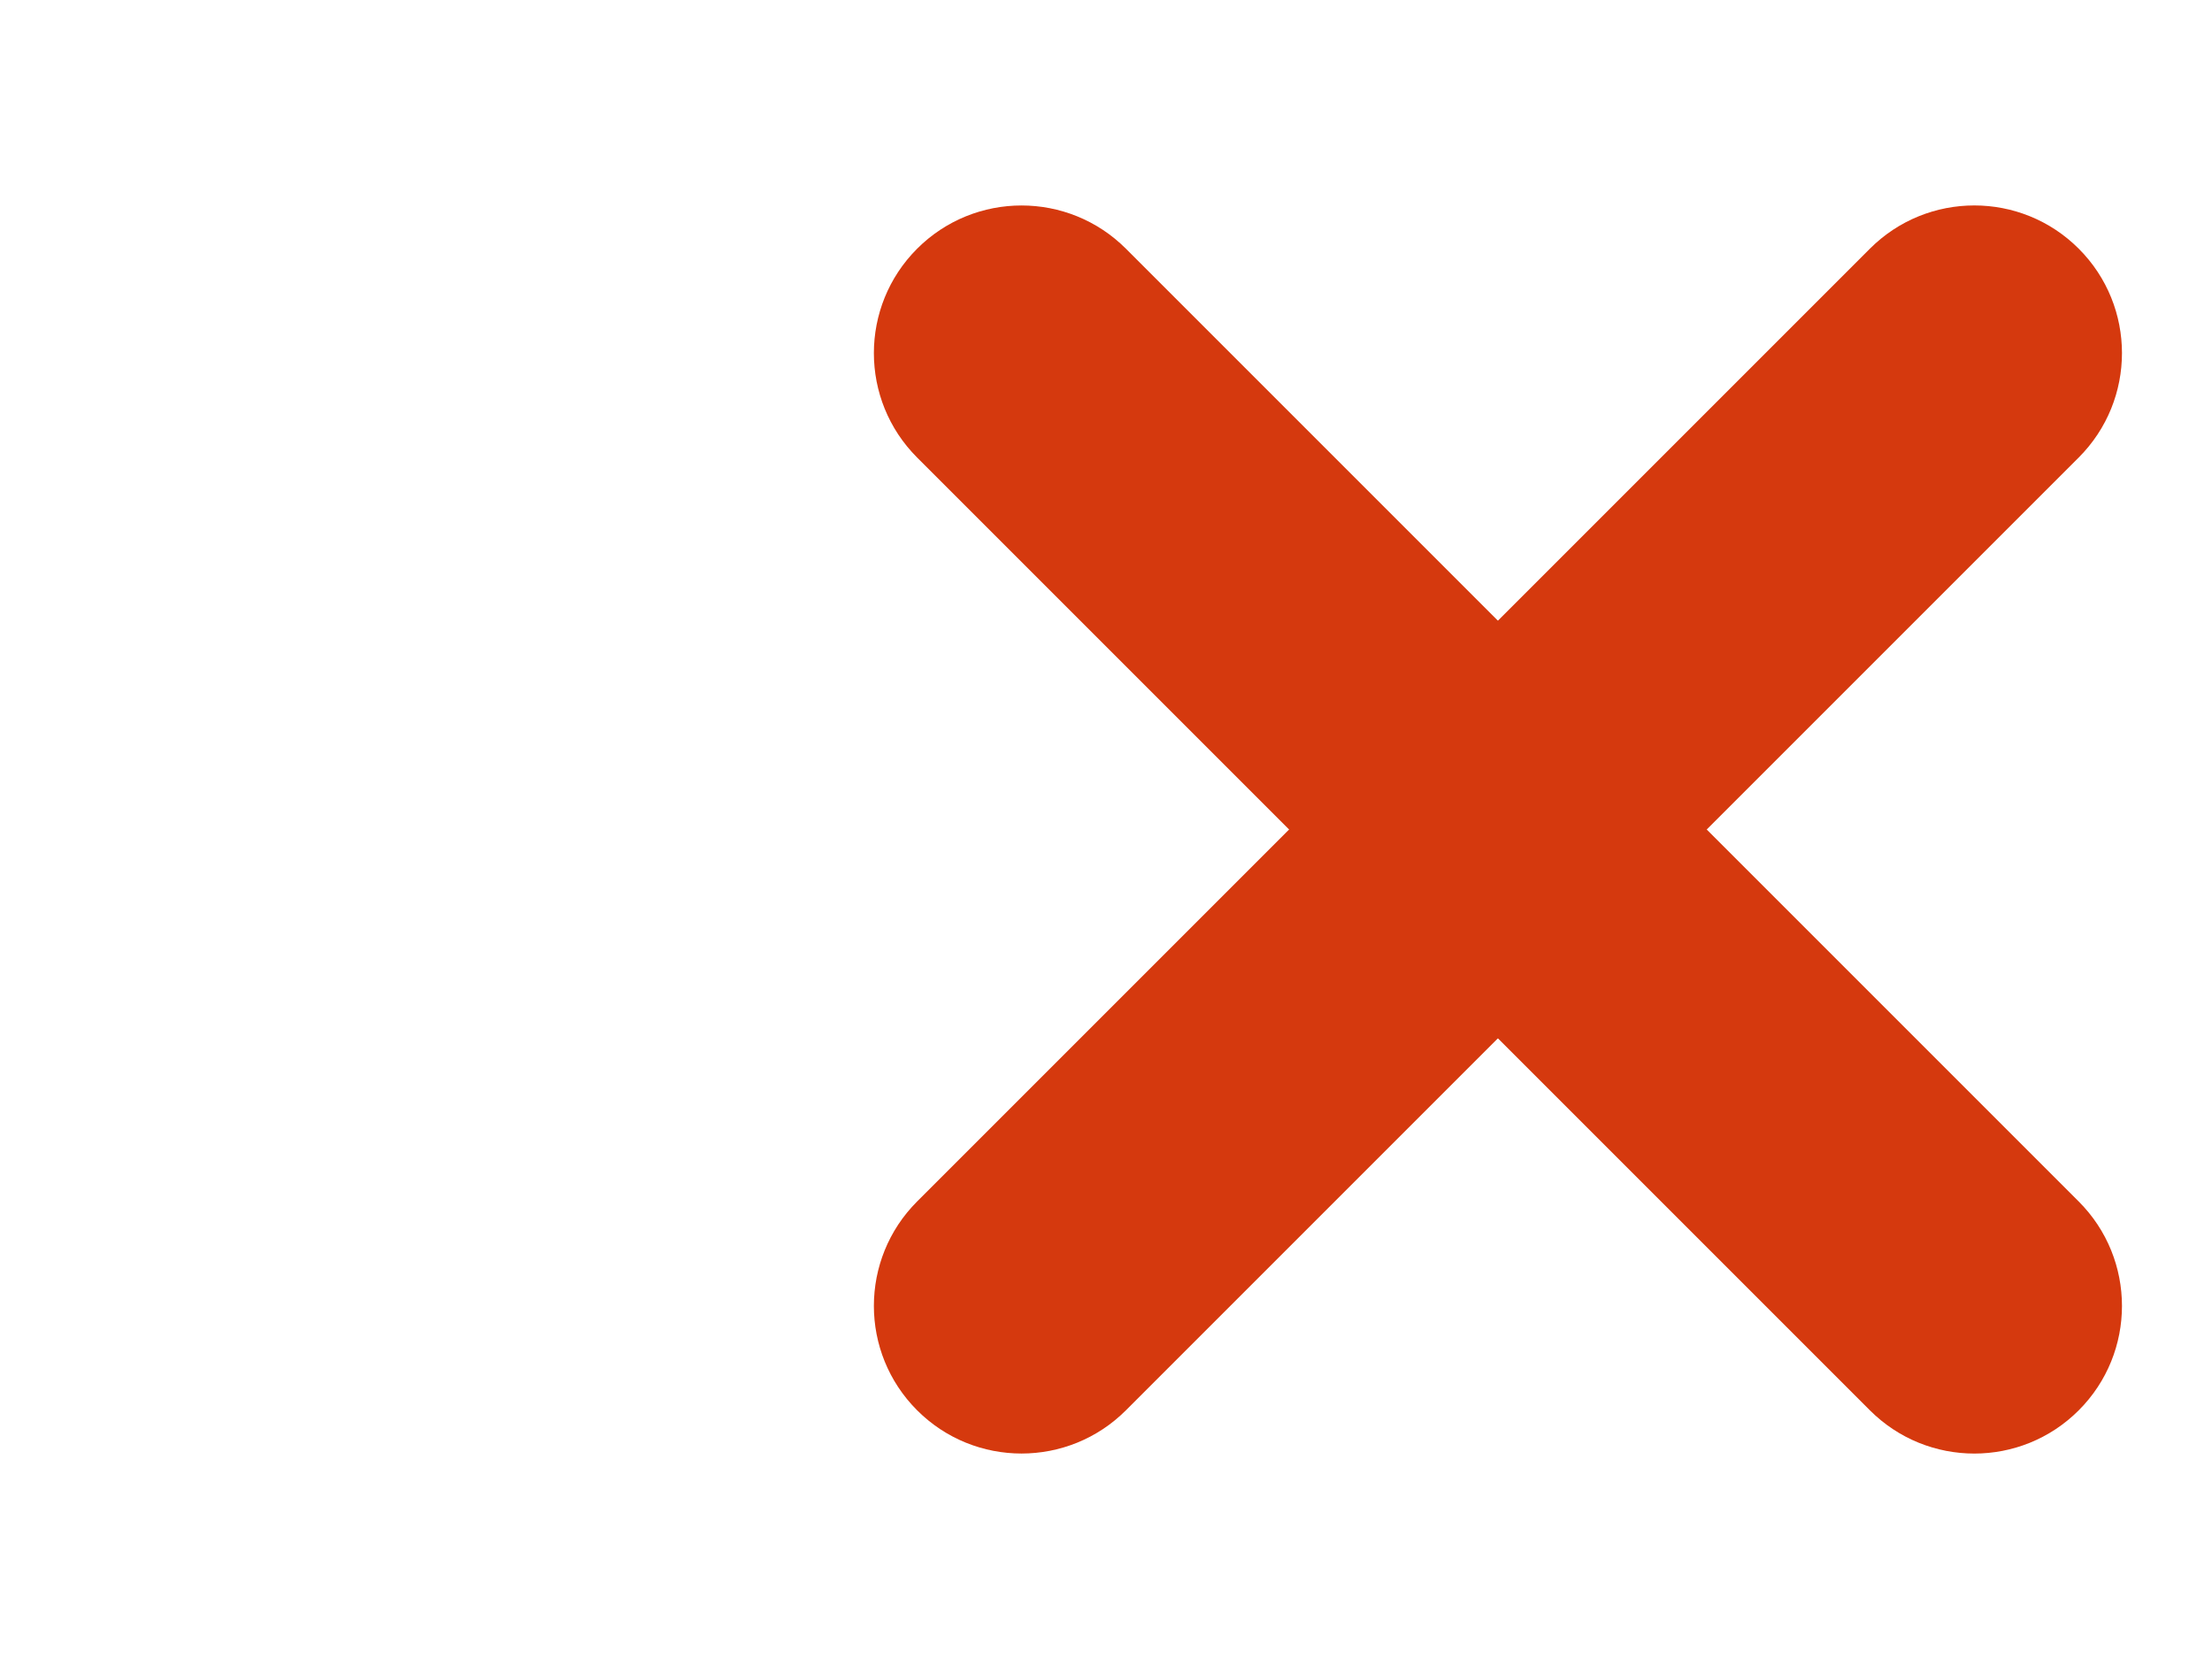
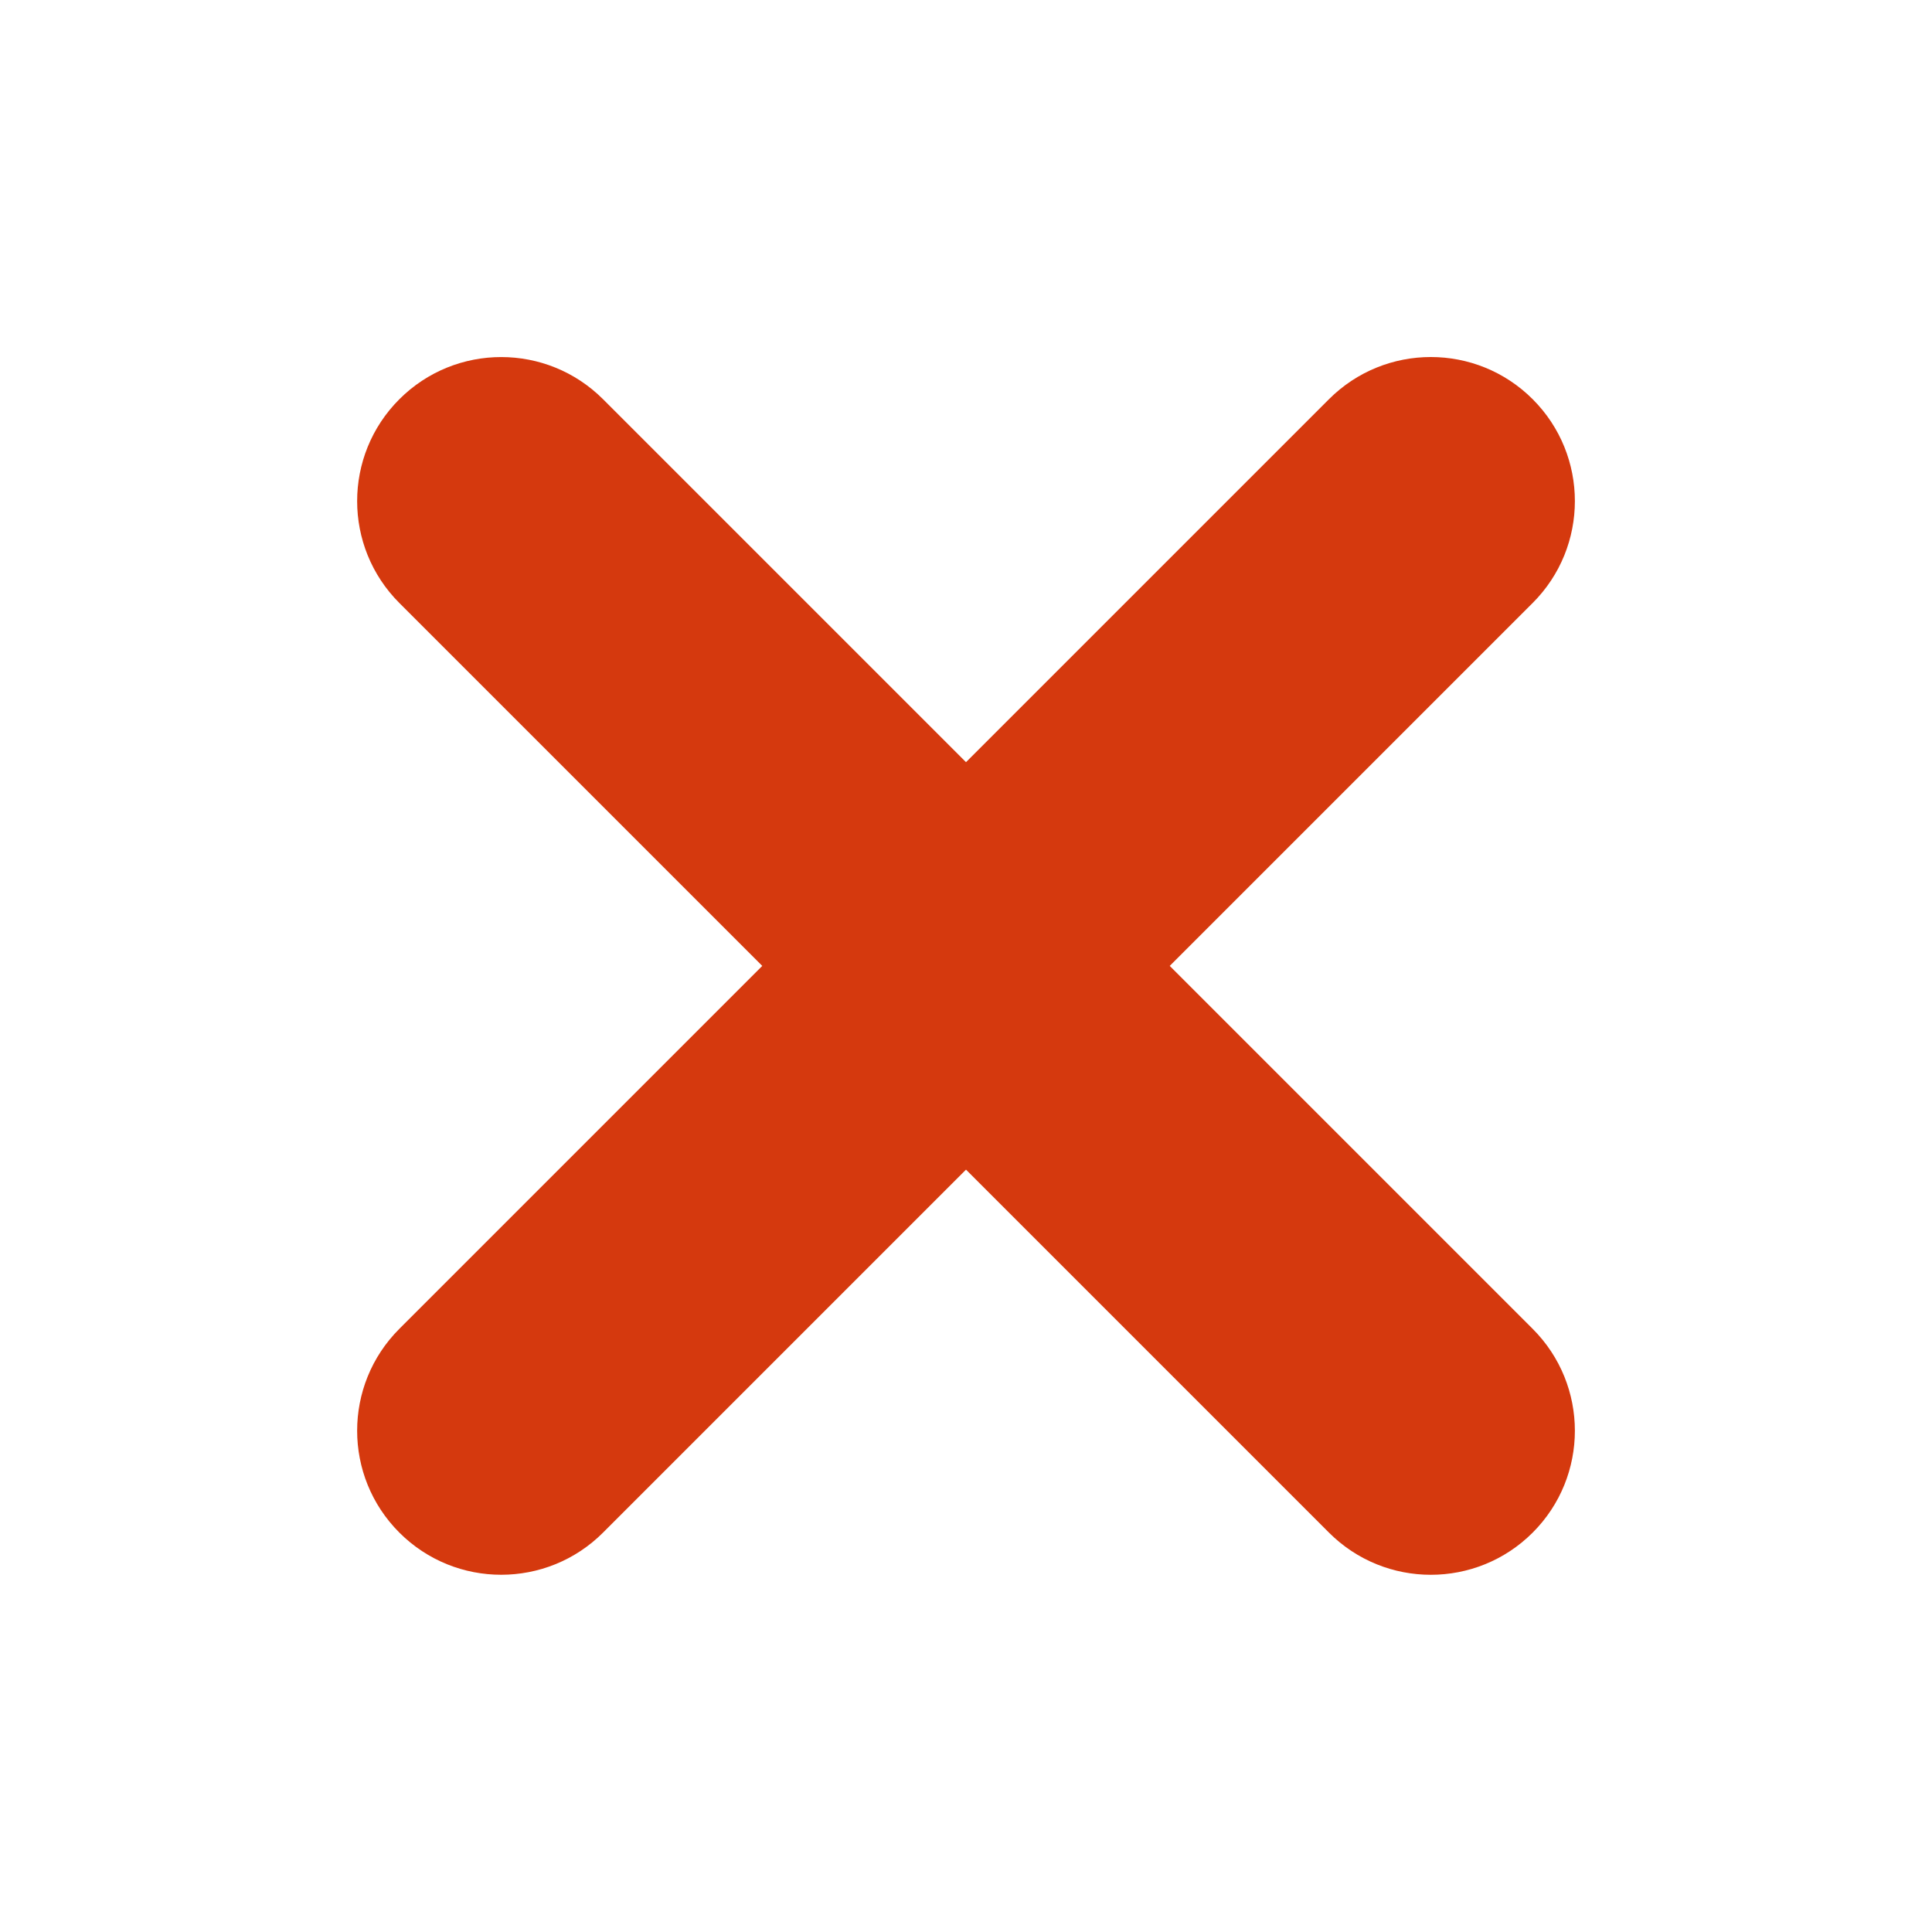
- <svg xmlns="http://www.w3.org/2000/svg" width="32" height="24" viewBox="-4 0 16.933 16.933">
-   <g id="layer1" transform="translate(0,-280.0666)">
-     <g id="g839" transform="matrix(0.4913061,0,0,0.4913061,10.70044,279.5982)">
-       <rect transform="rotate(-45)" ry="3.068" y="-7.419" x="-19.142" height="34.128" width="6.135" id="rect818" style="fill:#d5390e;fill-opacity:1;stroke:none;stroke-width:30.335;stroke-miterlimit:4;stroke-dasharray:none;stroke-opacity:1" />
-       <rect style="fill:#d5390e;fill-opacity:1;stroke:none;stroke-width:30.335;stroke-miterlimit:4;stroke-dasharray:none;stroke-opacity:1" id="rect835" width="6.135" height="34.128" x="6.577" y="-33.138" ry="3.068" transform="matrix(0.7071068,0.7071068,0.7071068,-0.7071068,0,0)" />
+ <svg xmlns="http://www.w3.org/2000/svg" width="24" height="24" version="1.1" viewBox="-4 0 12.7 16.933">
+   <g transform="translate(0 -280.07)">
+     <g transform="matrix(.41162 0 0 .41162 4.2215 281.05)" fill="#d5390e">
+       <rect transform="rotate(-45)" x="-19.142" y="-7.419" width="6.135" height="34.128" ry="3.068" />
+       <rect transform="matrix(.70711 .70711 .70711 -.70711 0 0)" x="6.577" y="-33.138" width="6.135" height="34.128" ry="3.068" />
    </g>
  </g>
</svg>
